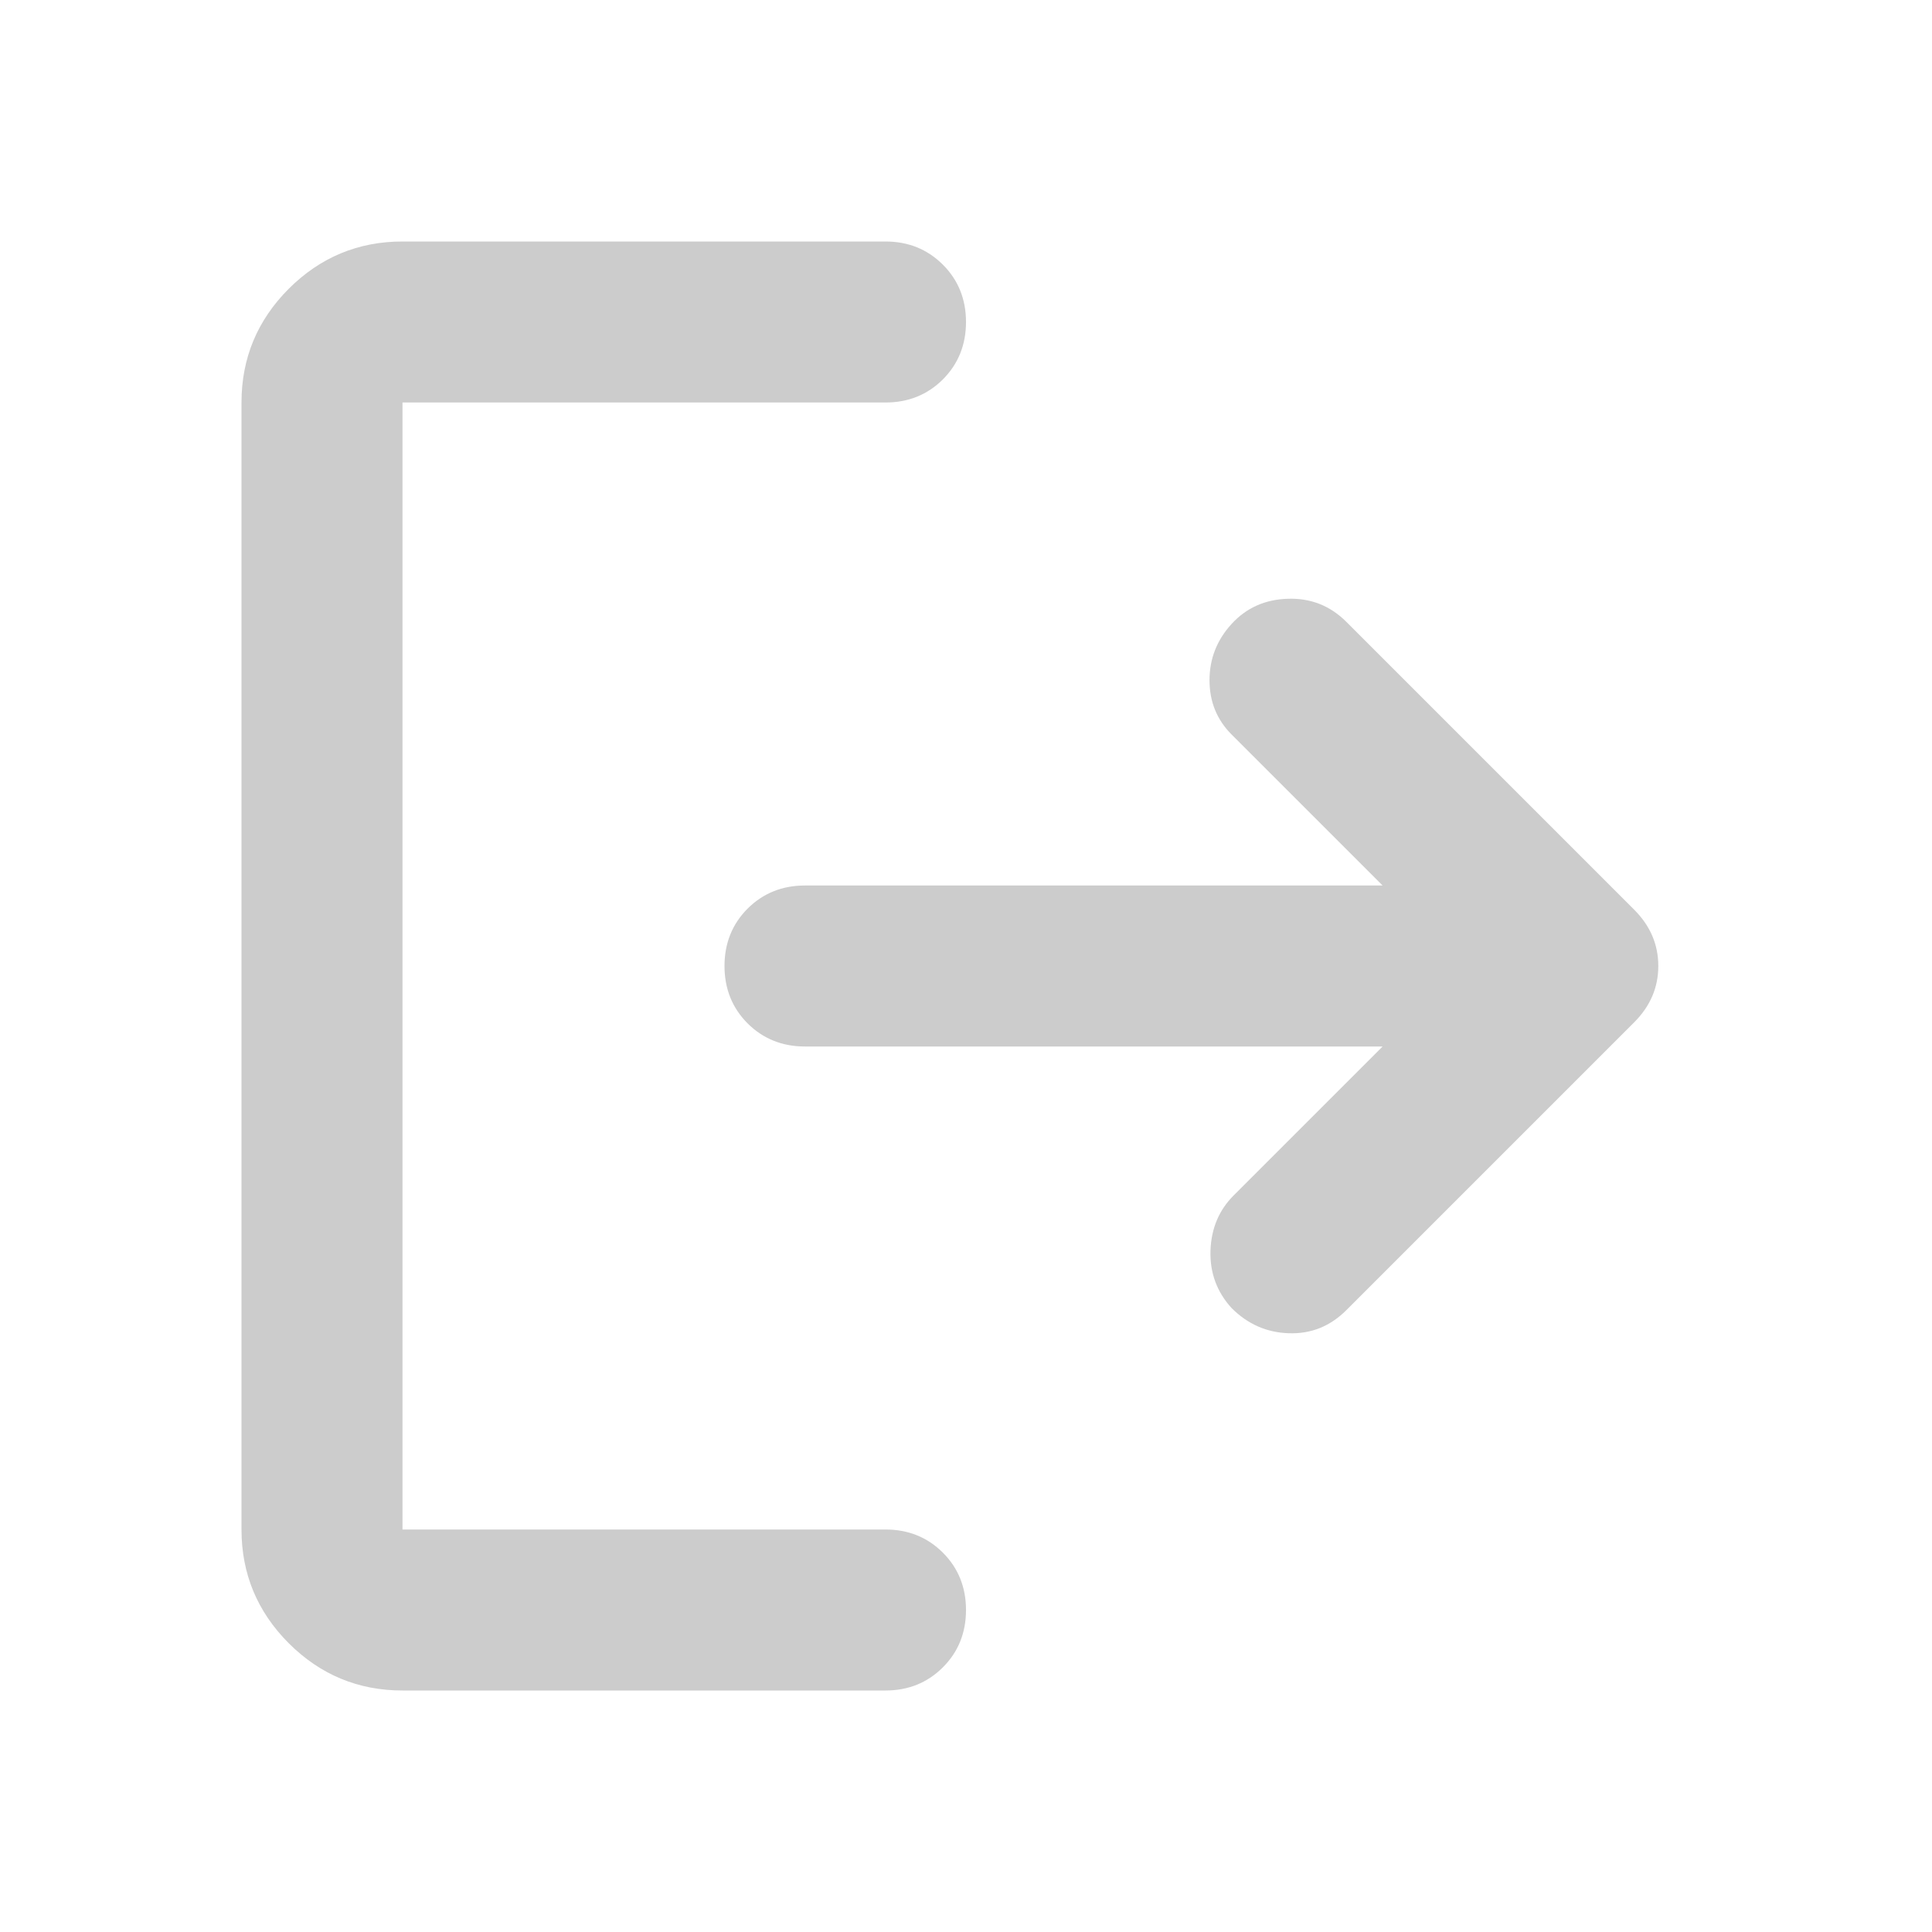
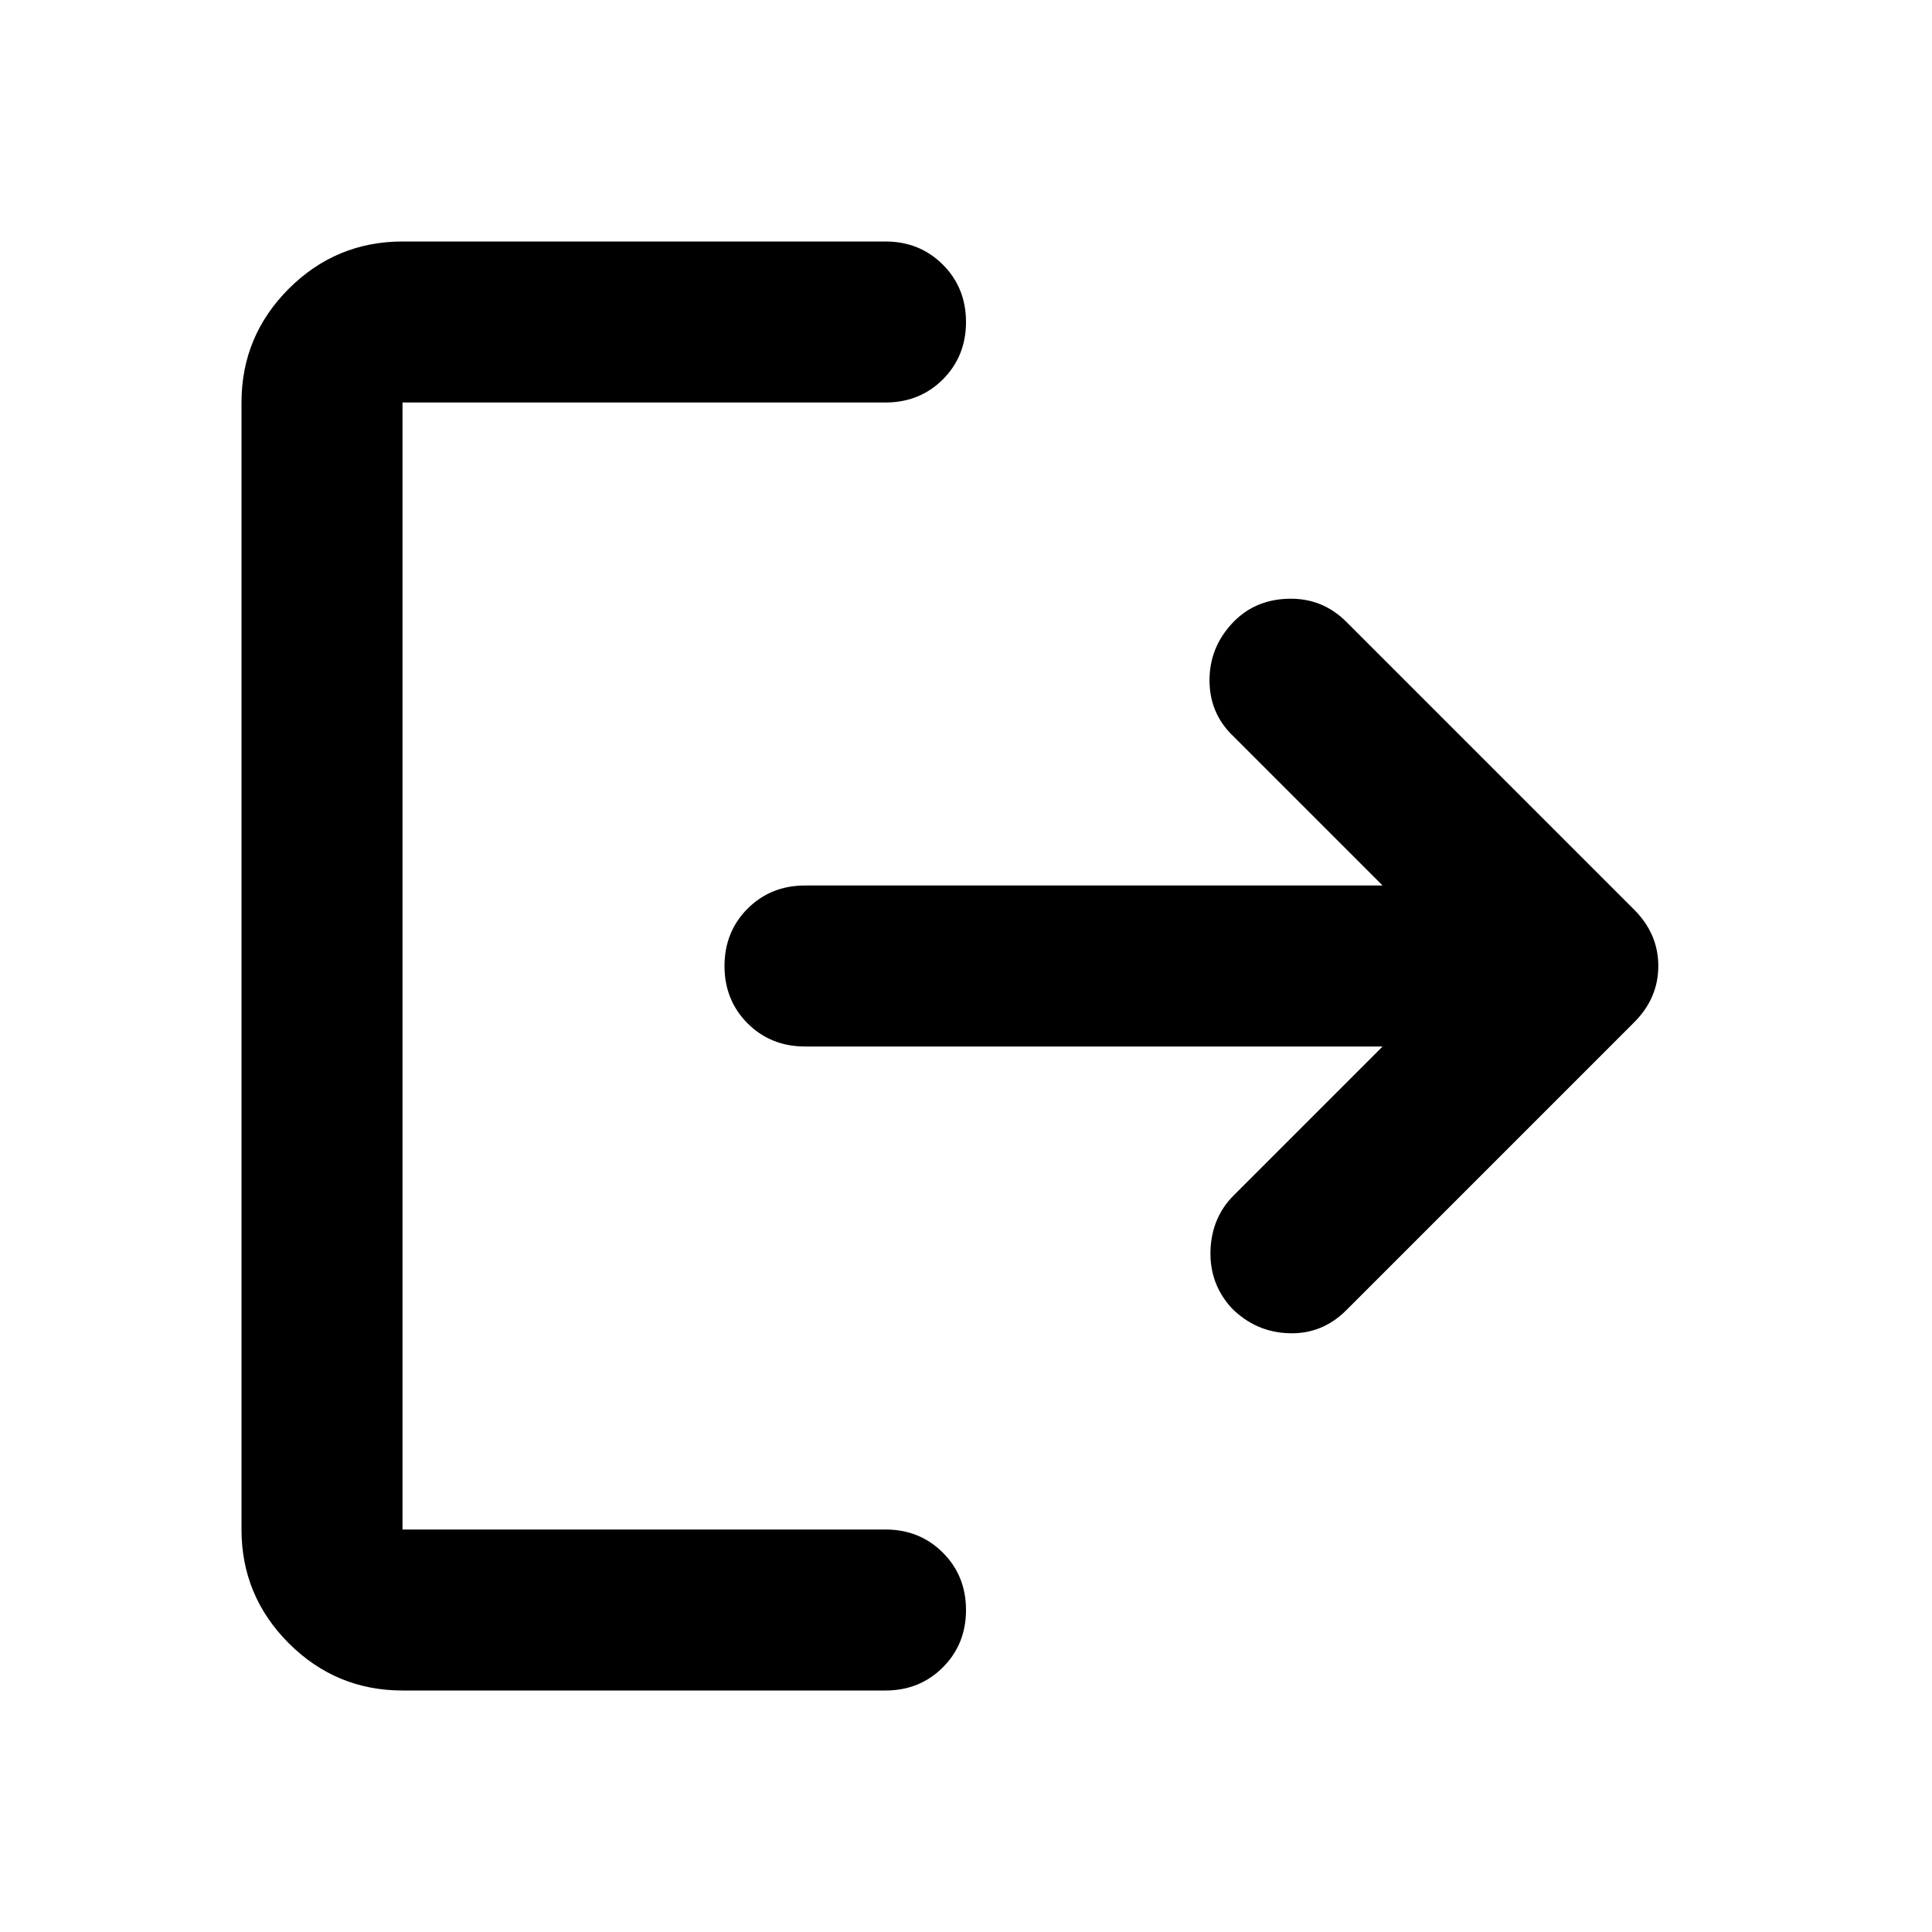
<svg xmlns="http://www.w3.org/2000/svg" width="24" height="24" viewBox="0 0 24 24" fill="none">
-   <path d="M5 21C4.45 21 3.979 20.804 3.587 20.413C3.196 20.021 3 19.55 3 19V5C3 4.45 3.196 3.979 3.587 3.587C3.979 3.196 4.45 3 5 3H11C11.283 3 11.521 3.096 11.713 3.288C11.904 3.479 12 3.717 12 4C12 4.283 11.904 4.521 11.713 4.713C11.521 4.904 11.283 5 11 5H5V19H11C11.283 19 11.521 19.096 11.713 19.288C11.904 19.479 12 19.717 12 20C12 20.283 11.904 20.521 11.713 20.712C11.521 20.904 11.283 21 11 21H5ZM17.175 13H10C9.717 13 9.479 12.904 9.287 12.713C9.096 12.521 9 12.283 9 12C9 11.717 9.096 11.479 9.287 11.287C9.479 11.096 9.717 11 10 11H17.175L15.3 9.125C15.117 8.942 15.025 8.717 15.025 8.45C15.025 8.183 15.117 7.95 15.3 7.75C15.483 7.55 15.717 7.446 16 7.438C16.283 7.429 16.525 7.525 16.725 7.725L20.3 11.3C20.5 11.5 20.6 11.733 20.6 12C20.6 12.267 20.5 12.5 20.3 12.7L16.725 16.275C16.525 16.475 16.288 16.571 16.012 16.562C15.738 16.554 15.5 16.45 15.3 16.25C15.117 16.05 15.029 15.812 15.037 15.537C15.046 15.262 15.142 15.033 15.325 14.85L17.175 13Z" fill="#CCCCCC" />
+   <path d="M5 21C4.45 21 3.979 20.804 3.587 20.413C3.196 20.021 3 19.55 3 19V5C3 4.45 3.196 3.979 3.587 3.587C3.979 3.196 4.45 3 5 3H11C11.283 3 11.521 3.096 11.713 3.288C11.904 3.479 12 3.717 12 4C12 4.283 11.904 4.521 11.713 4.713C11.521 4.904 11.283 5 11 5H5V19H11C11.283 19 11.521 19.096 11.713 19.288C11.904 19.479 12 19.717 12 20C12 20.283 11.904 20.521 11.713 20.712C11.521 20.904 11.283 21 11 21H5ZM17.175 13H10C9.717 13 9.479 12.904 9.287 12.713C9.096 12.521 9 12.283 9 12C9 11.717 9.096 11.479 9.287 11.287C9.479 11.096 9.717 11 10 11H17.175L15.3 9.125C15.117 8.942 15.025 8.717 15.025 8.45C15.025 8.183 15.117 7.95 15.3 7.75C15.483 7.55 15.717 7.446 16 7.438C16.283 7.429 16.525 7.525 16.725 7.725L20.3 11.3C20.5 11.5 20.6 11.733 20.6 12C20.6 12.267 20.5 12.5 20.3 12.7L16.725 16.275C16.525 16.475 16.288 16.571 16.012 16.562C15.738 16.554 15.5 16.45 15.3 16.25C15.117 16.05 15.029 15.812 15.037 15.537C15.046 15.262 15.142 15.033 15.325 14.85L17.175 13Z" fill="currentColor" />
</svg>
